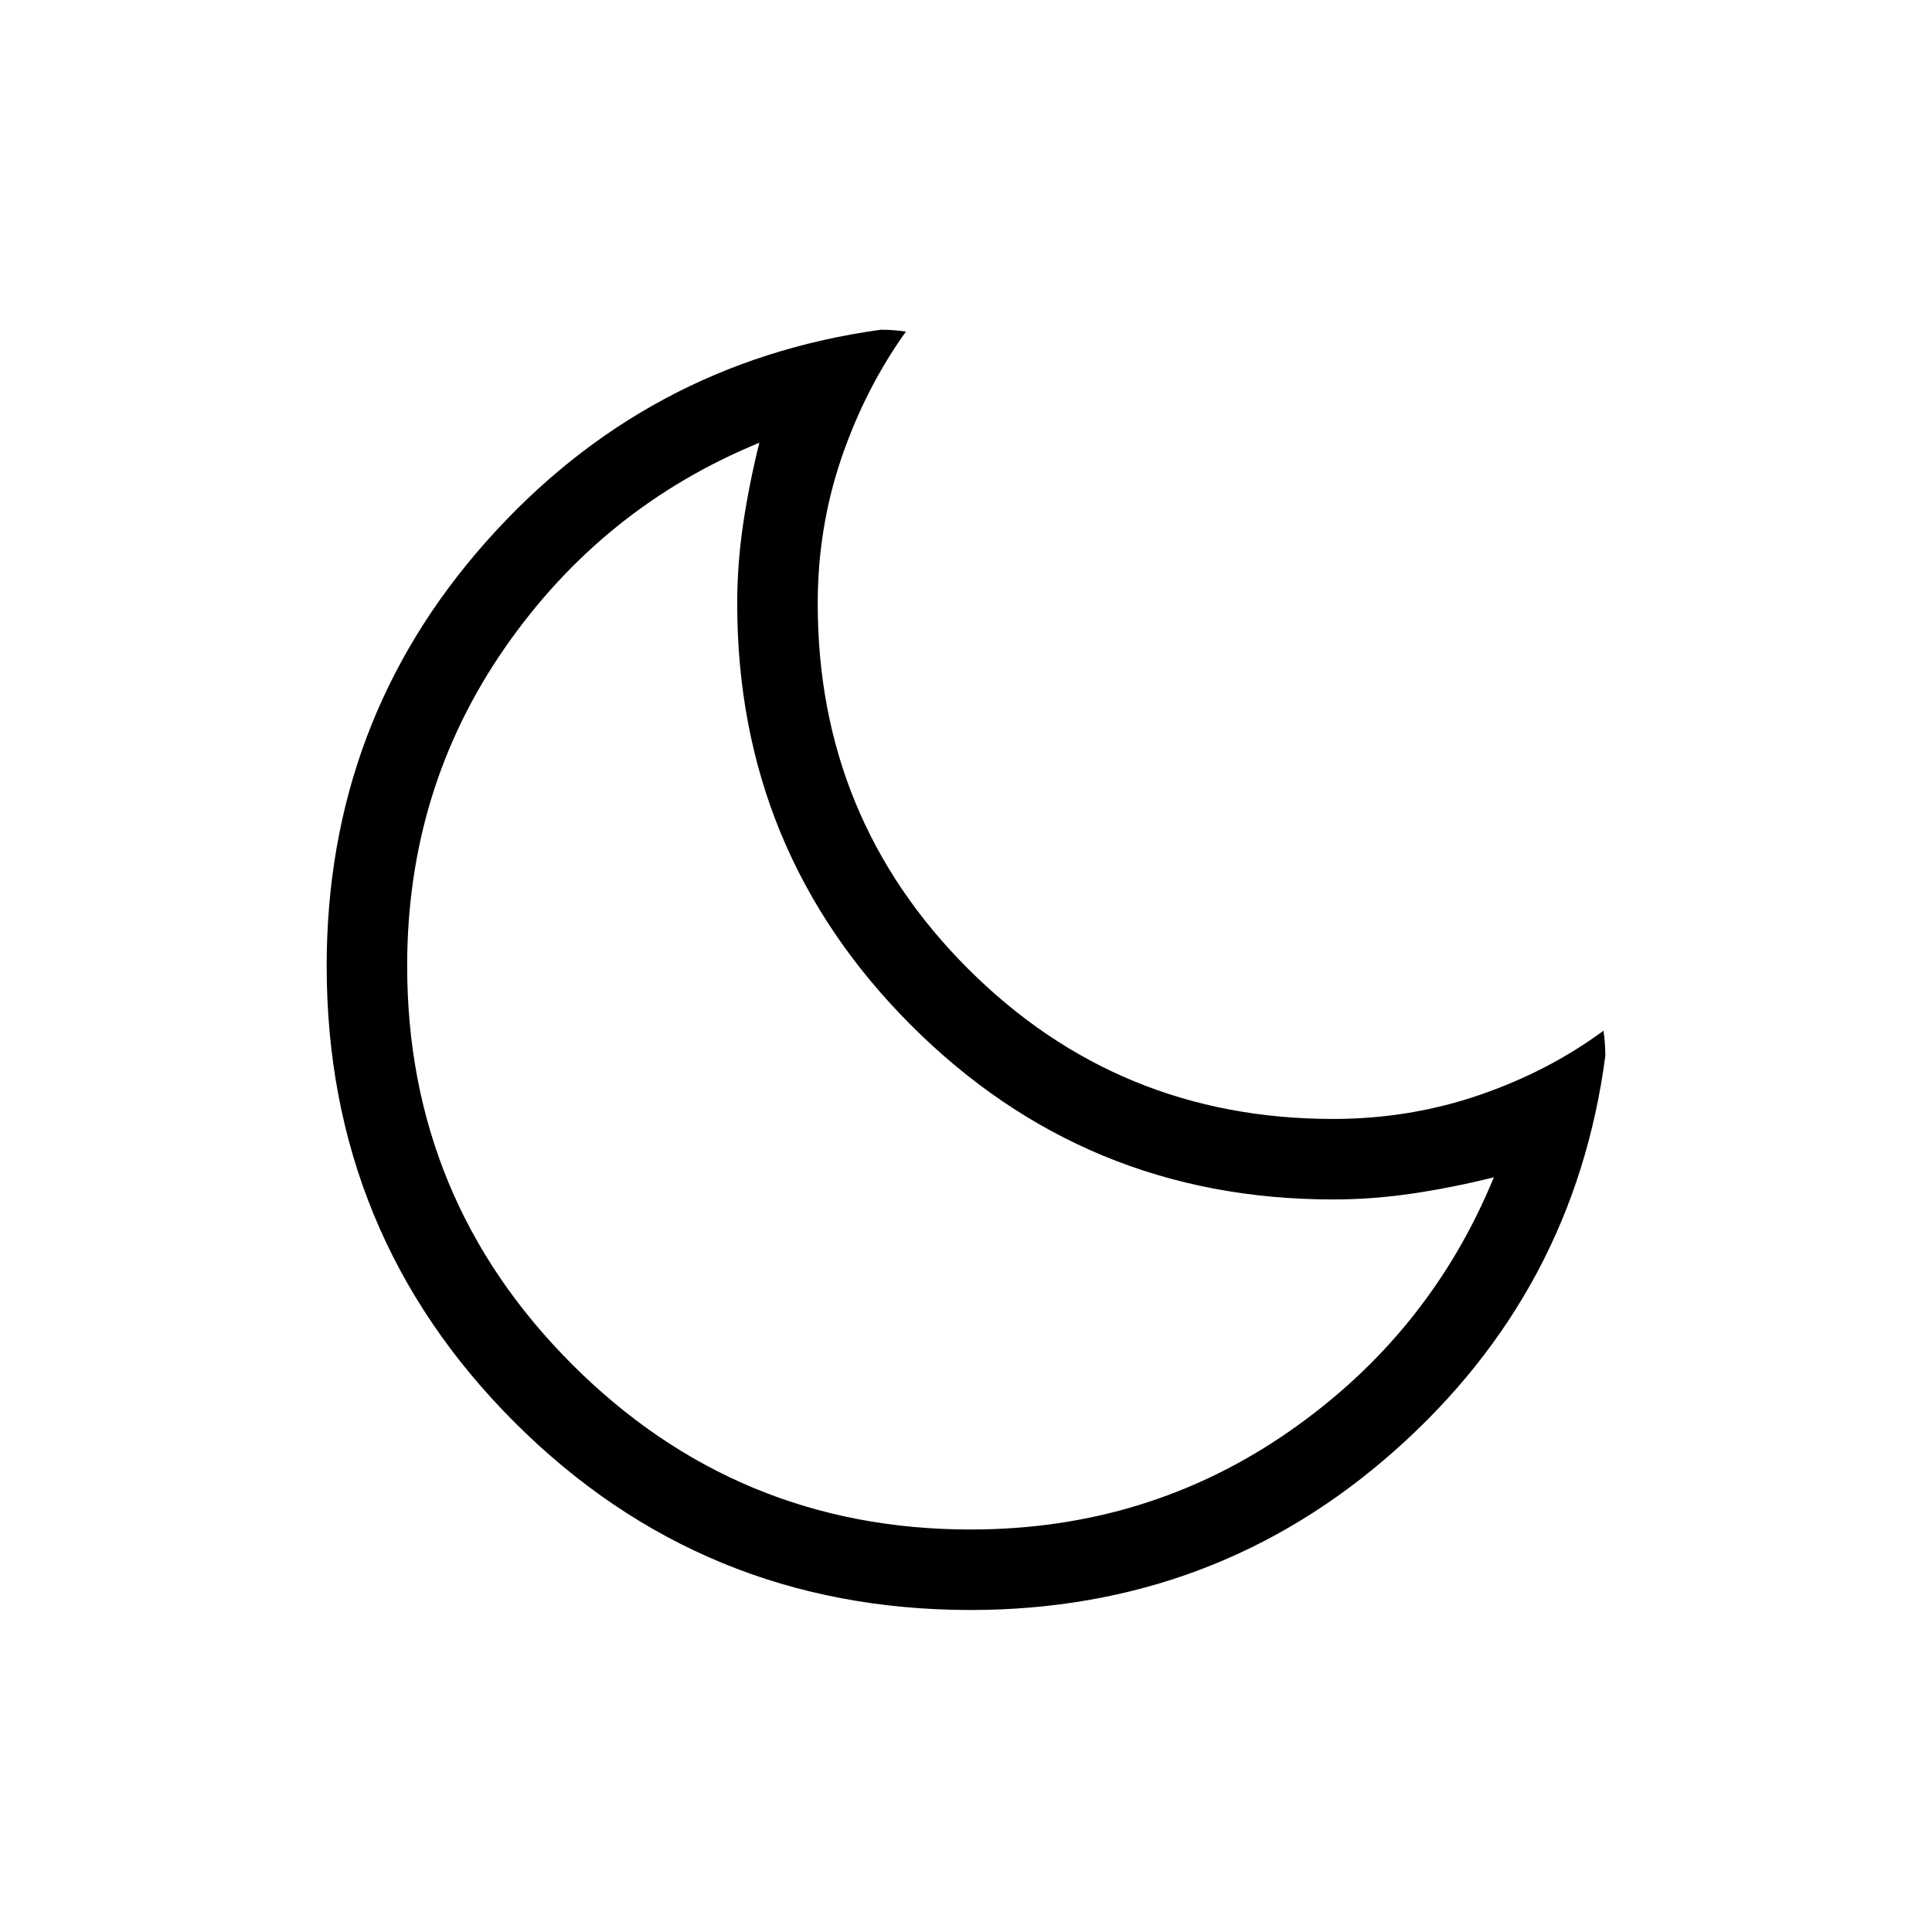
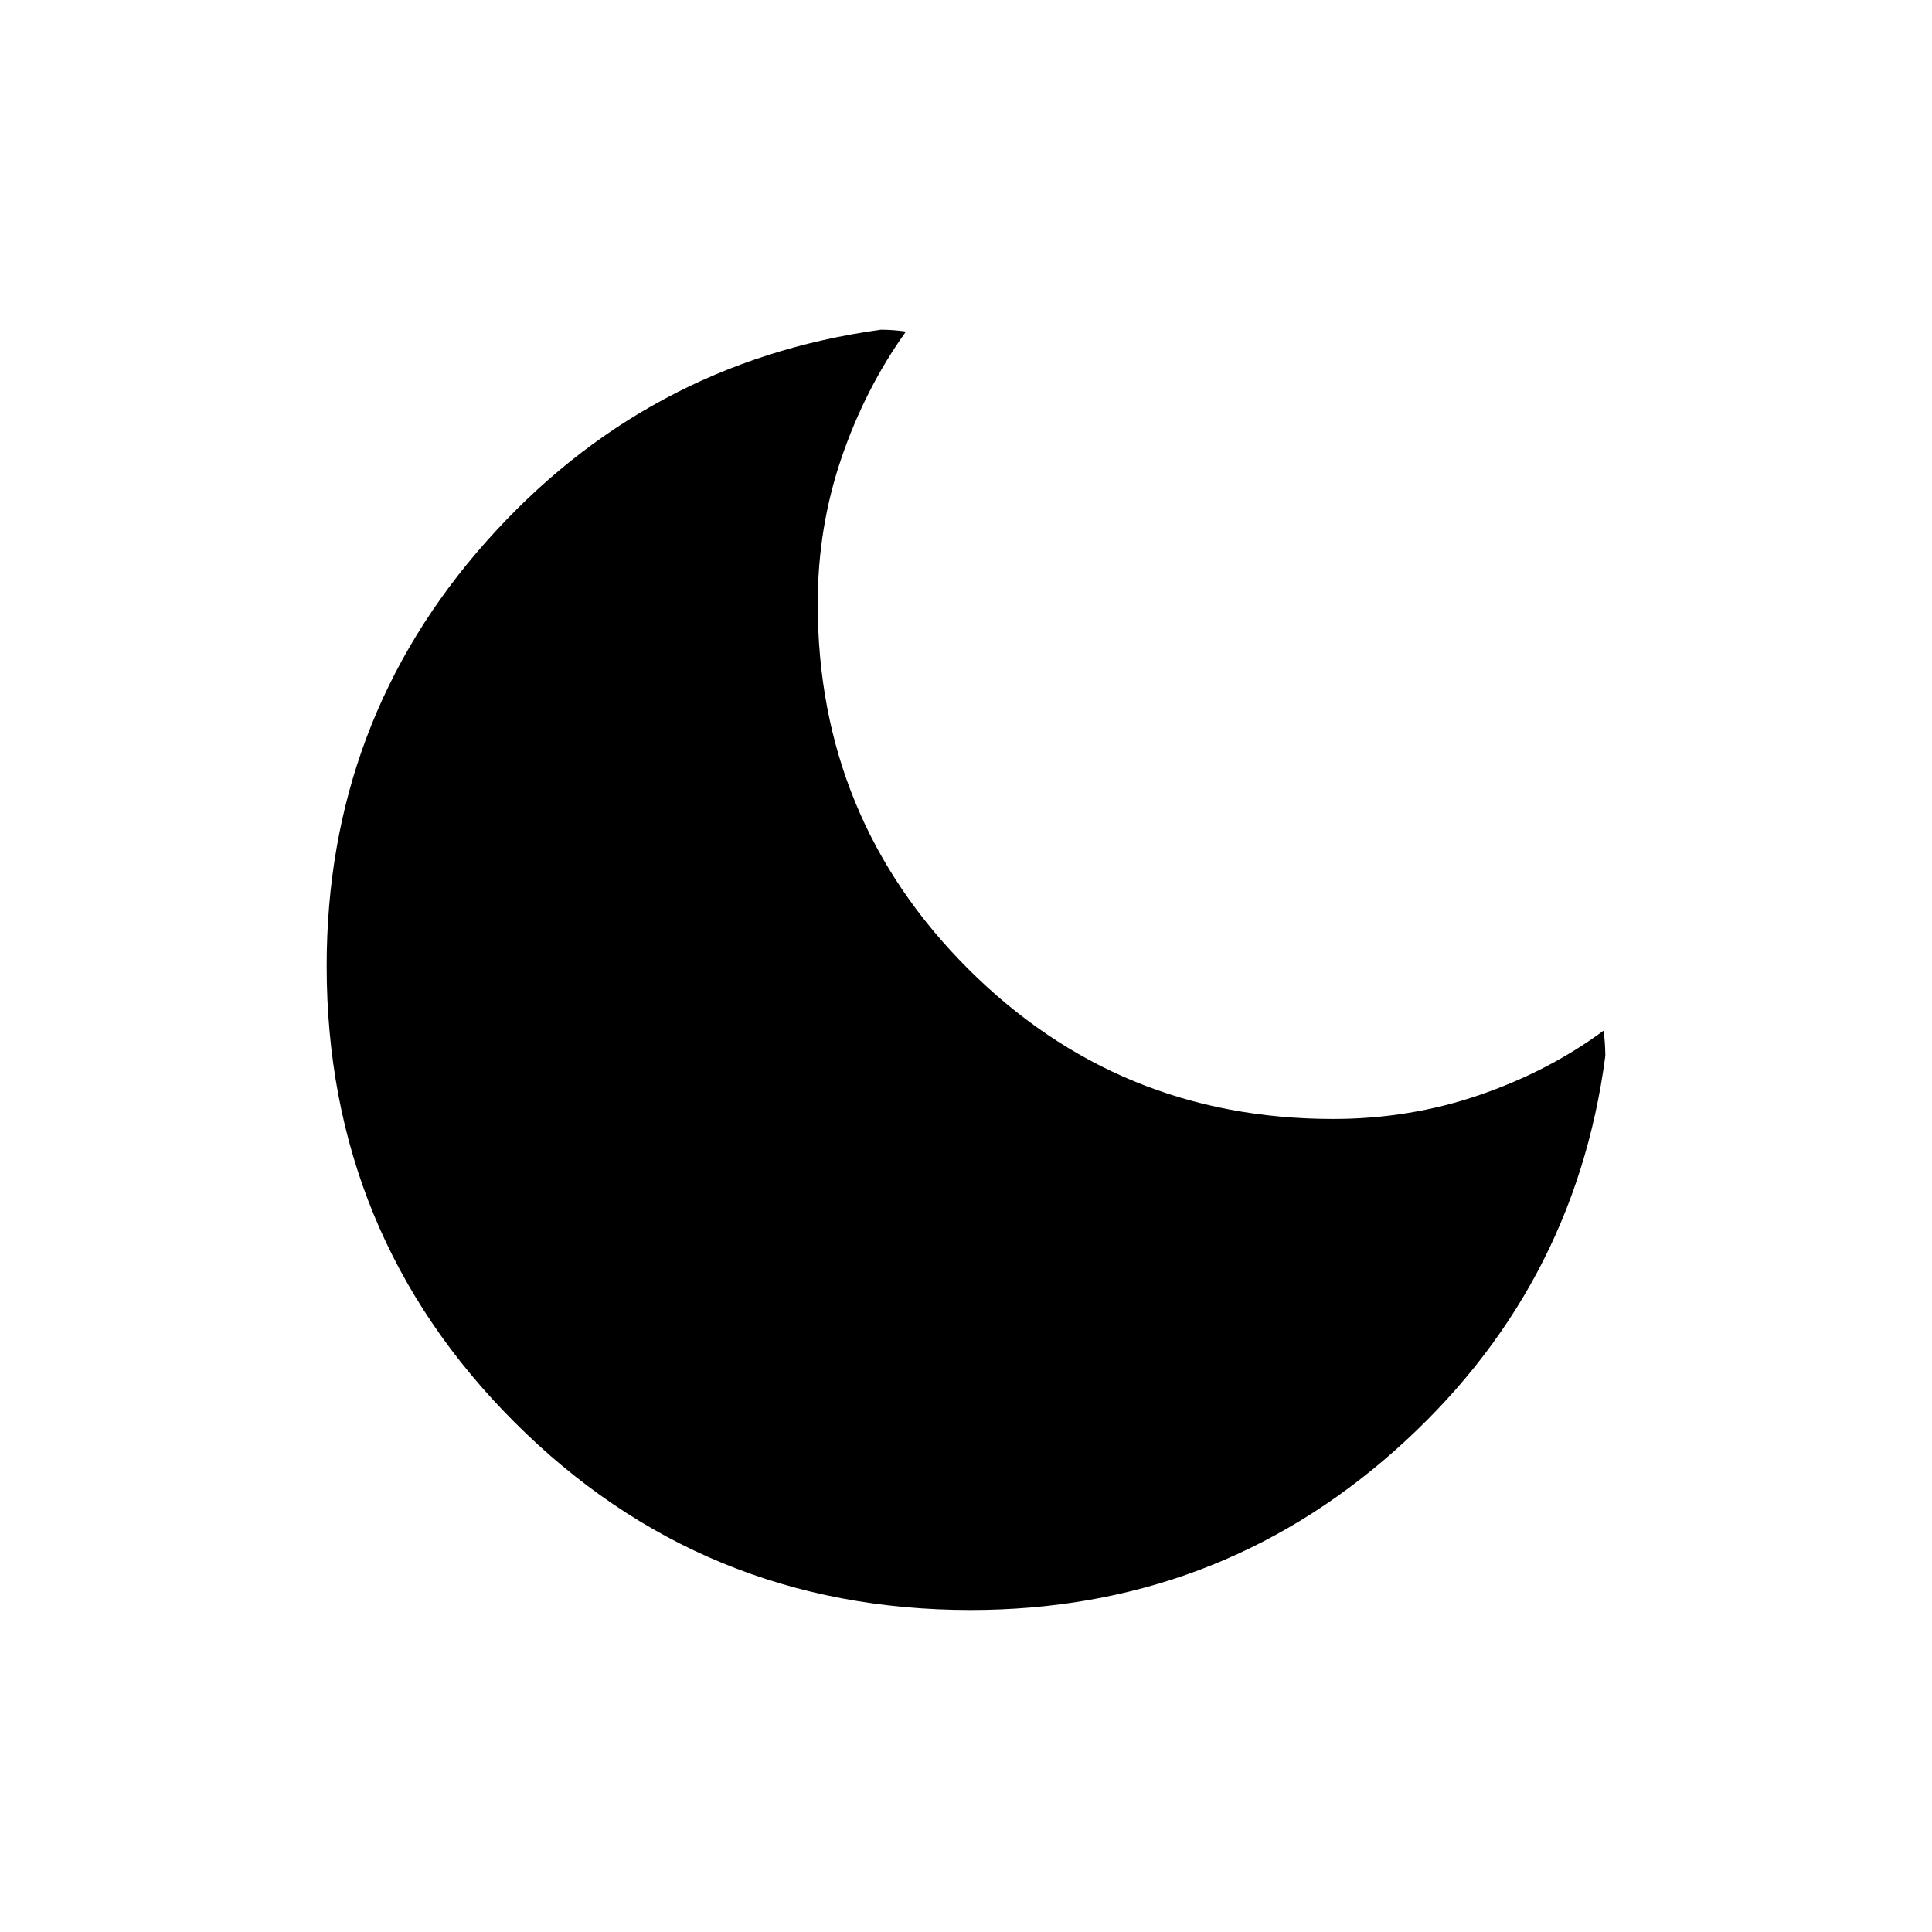
<svg xmlns="http://www.w3.org/2000/svg" viewBox="0 0 24 24">
-   <path d="M12.058 20q-3.334 0-5.667-2.333T4.058 12q0-3.039 1.98-5.27t4.904-2.634q.081 0 .159.006t.153.017q-.506.706-.801 1.57T10.158 7.5q0 2.667 1.866 4.533t4.534 1.867q.951 0 1.813-.295t1.548-.801q.012.075.017.153t.006.159q-.384 2.923-2.615 4.903T12.057 20m0-1q2.2 0 3.95-1.213t2.55-3.162q-.5.125-1 .2t-1 .075q-3.074 0-5.237-2.162T9.158 7.5q0-.5.075-1t.2-1q-1.95.8-3.163 2.55T5.058 12q0 2.9 2.05 4.95t4.95 2.05m-.25-6.75" />
+   <path d="M12.058 20q-3.334 0-5.667-2.333T4.058 12q0-3.039 1.98-5.27t4.904-2.634q.081 0 .159.006t.153.017q-.506.706-.801 1.57T10.158 7.5q0 2.667 1.866 4.533t4.534 1.867q.951 0 1.813-.295t1.548-.801q.012.075.017.153t.006.159q-.384 2.923-2.615 4.903T12.057 20" />
</svg>
